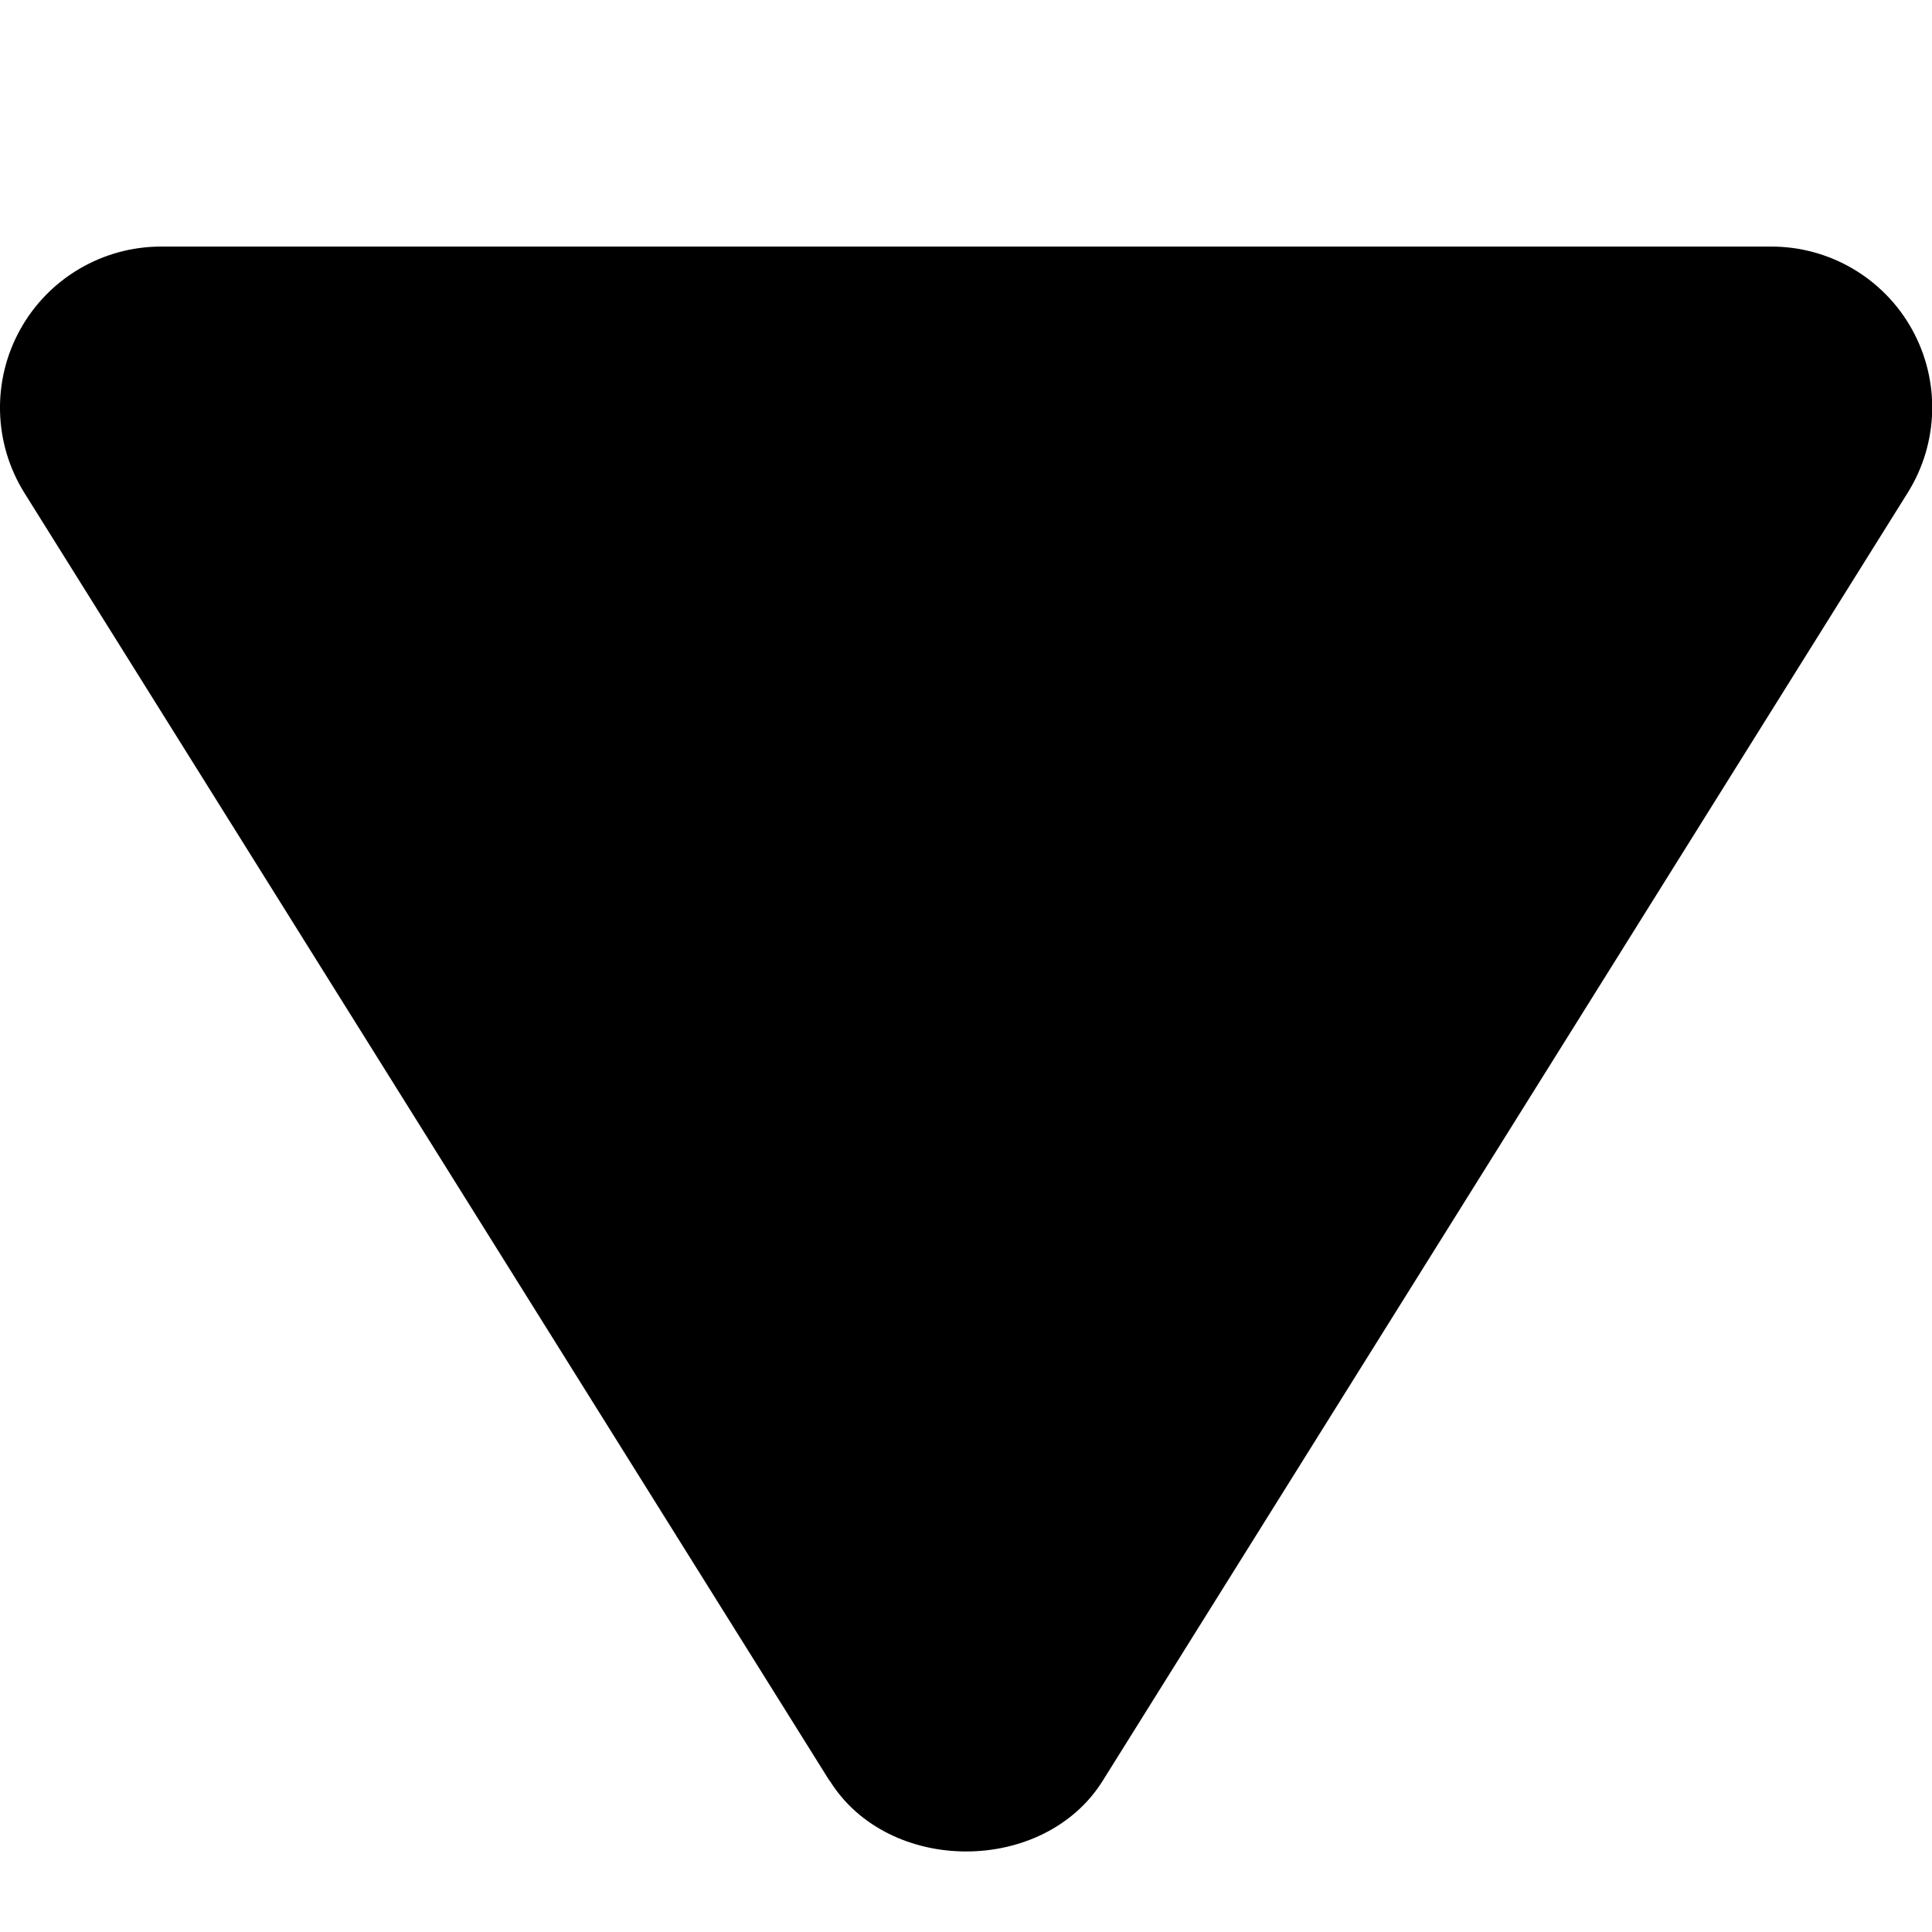
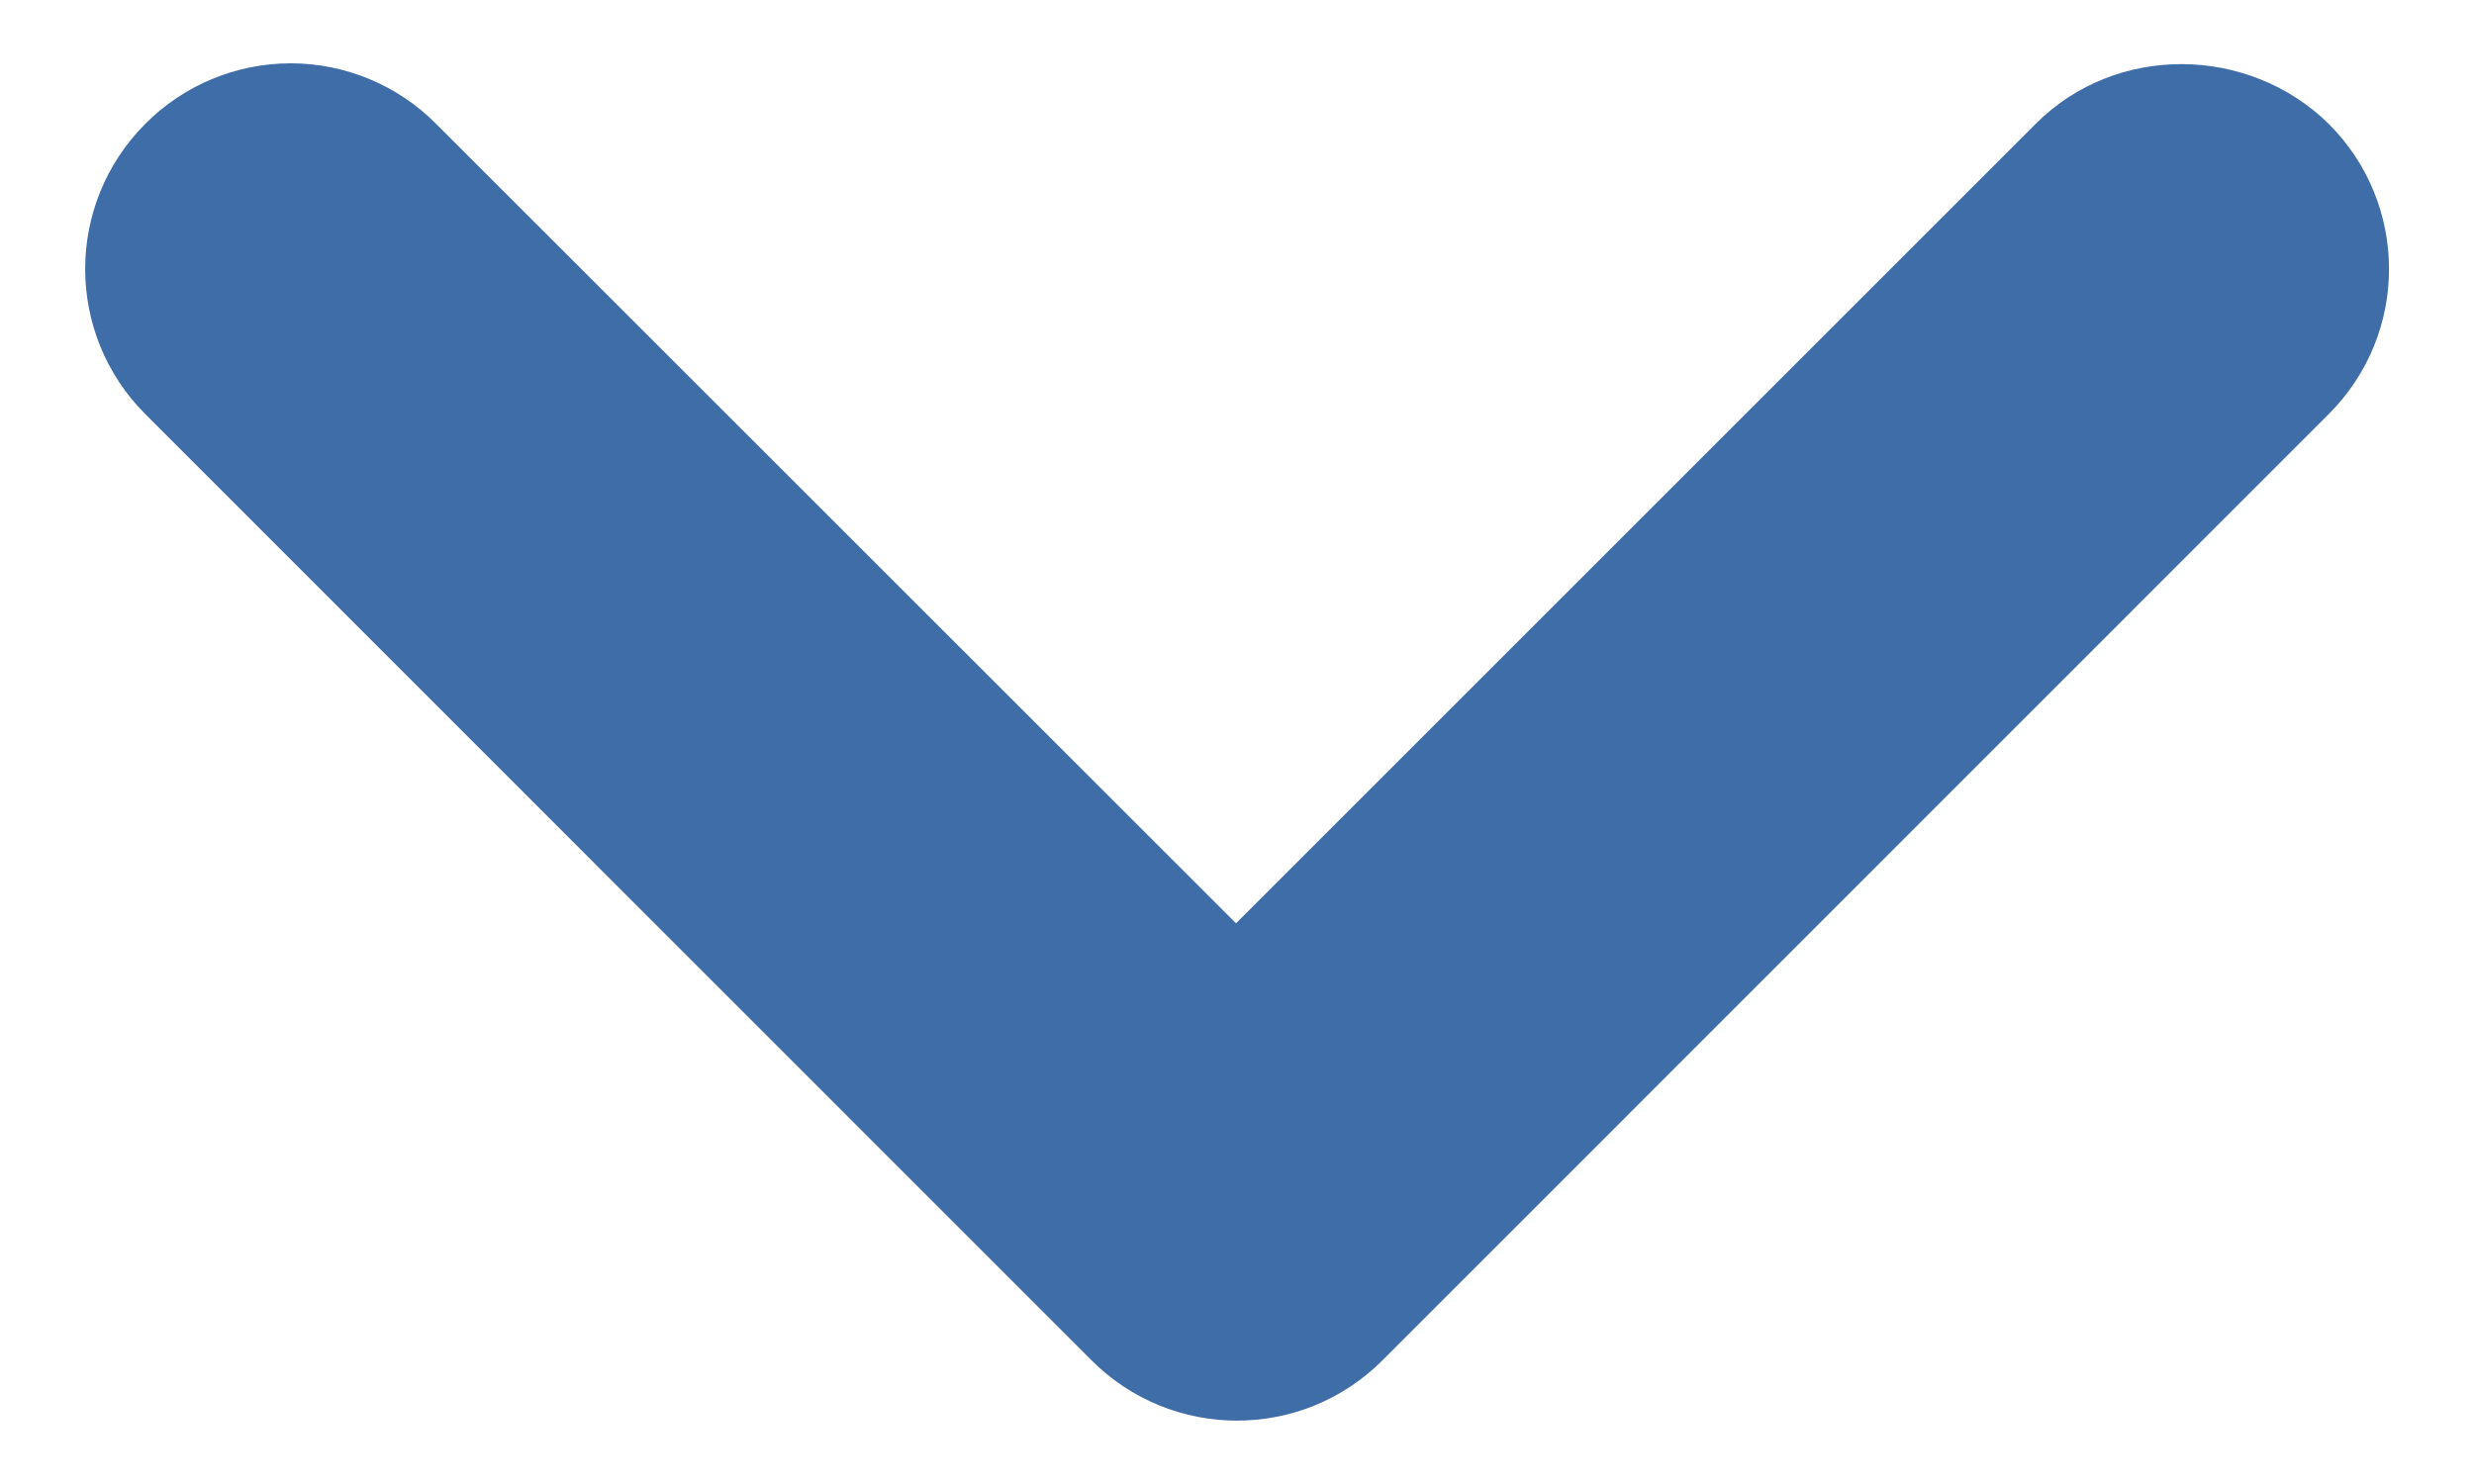
- <svg xmlns="http://www.w3.org/2000/svg" width="8" height="8">
-   <path d="M3.435 7.374L.101 2.041a.667.667 0 0 1 .566-1.02h6.667a.666.666 0 0 1 .565 1.02L4.566 7.374c-.244.39-.887.39-1.13 0z" />
+ <svg xmlns="http://www.w3.org/2000/svg" width="10" height="6" viewBox="0 0 10 6" fill="none">
+   <path d="M8.229 0.5L4.996 3.733L1.762 0.5C1.607 0.344 1.395 0.256 1.175 0.256C0.955 0.256 0.743 0.344 0.588 0.5C0.263 0.825 0.263 1.35 0.588 1.675L4.412 5.5C4.737 5.825 5.263 5.825 5.588 5.5L9.412 1.675C9.738 1.35 9.738 0.825 9.412 0.5C9.088 0.183 8.554 0.175 8.229 0.5Z" fill="#3F6DA7" />
</svg>
